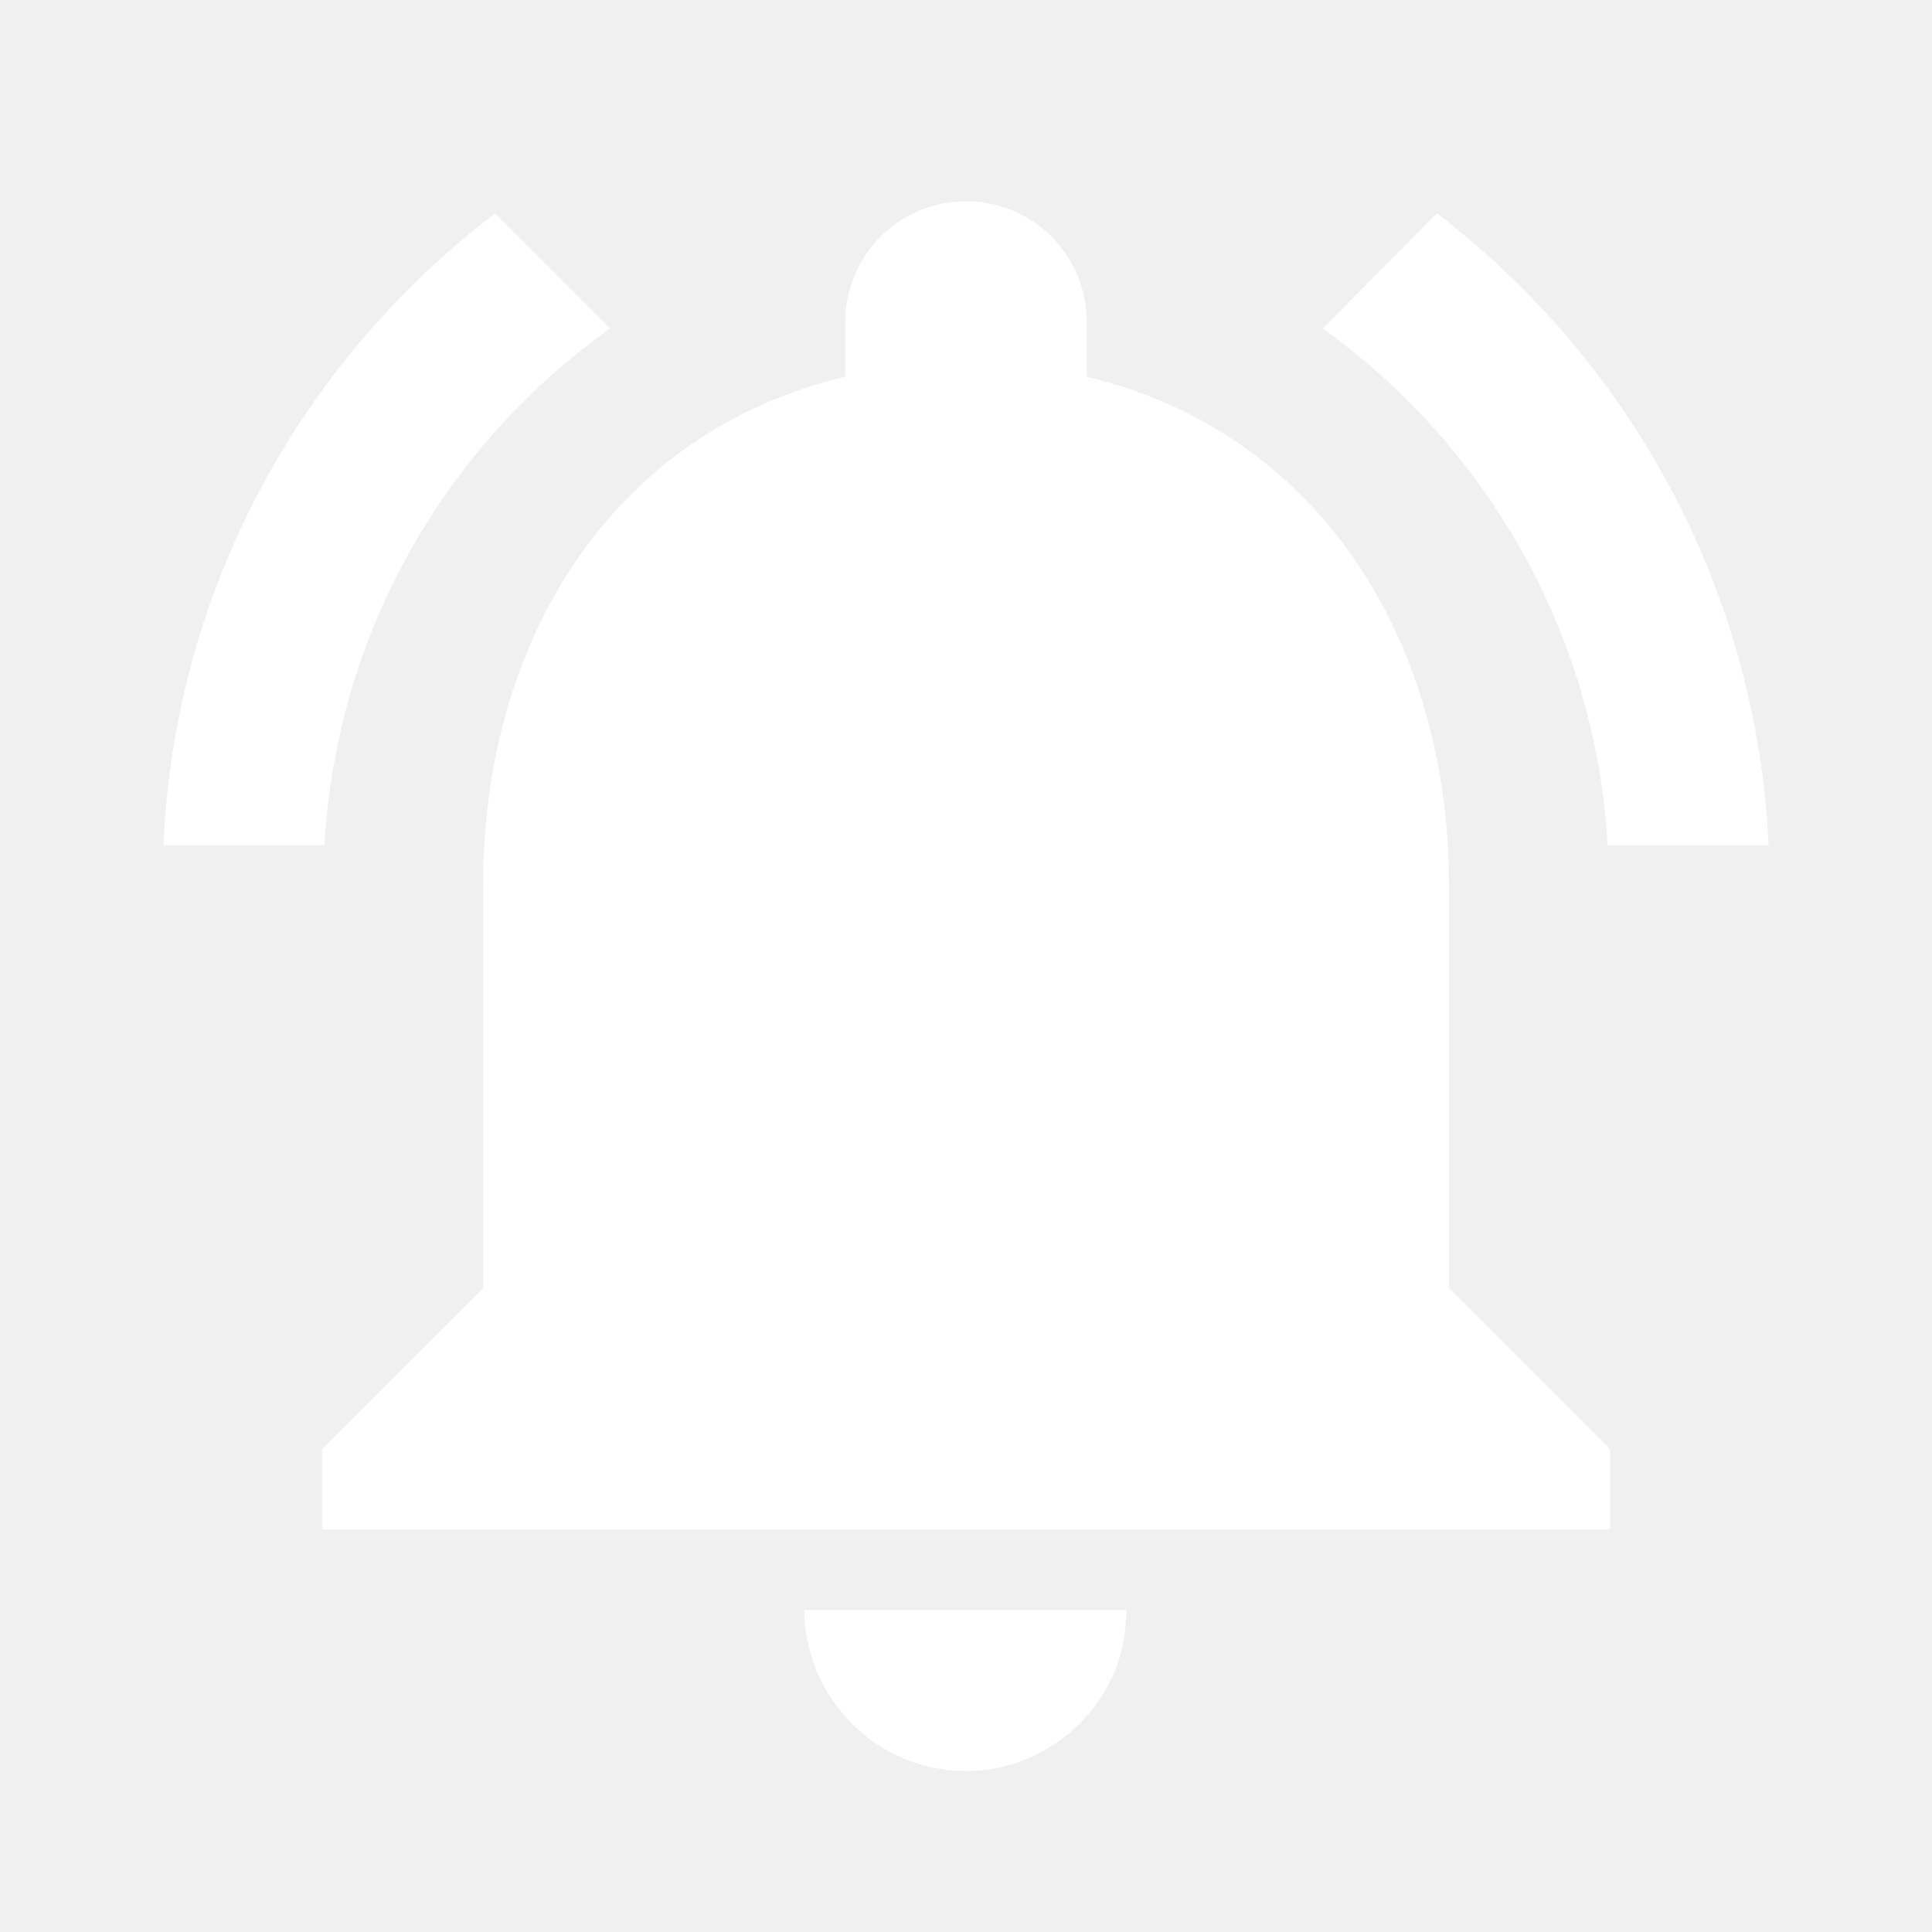
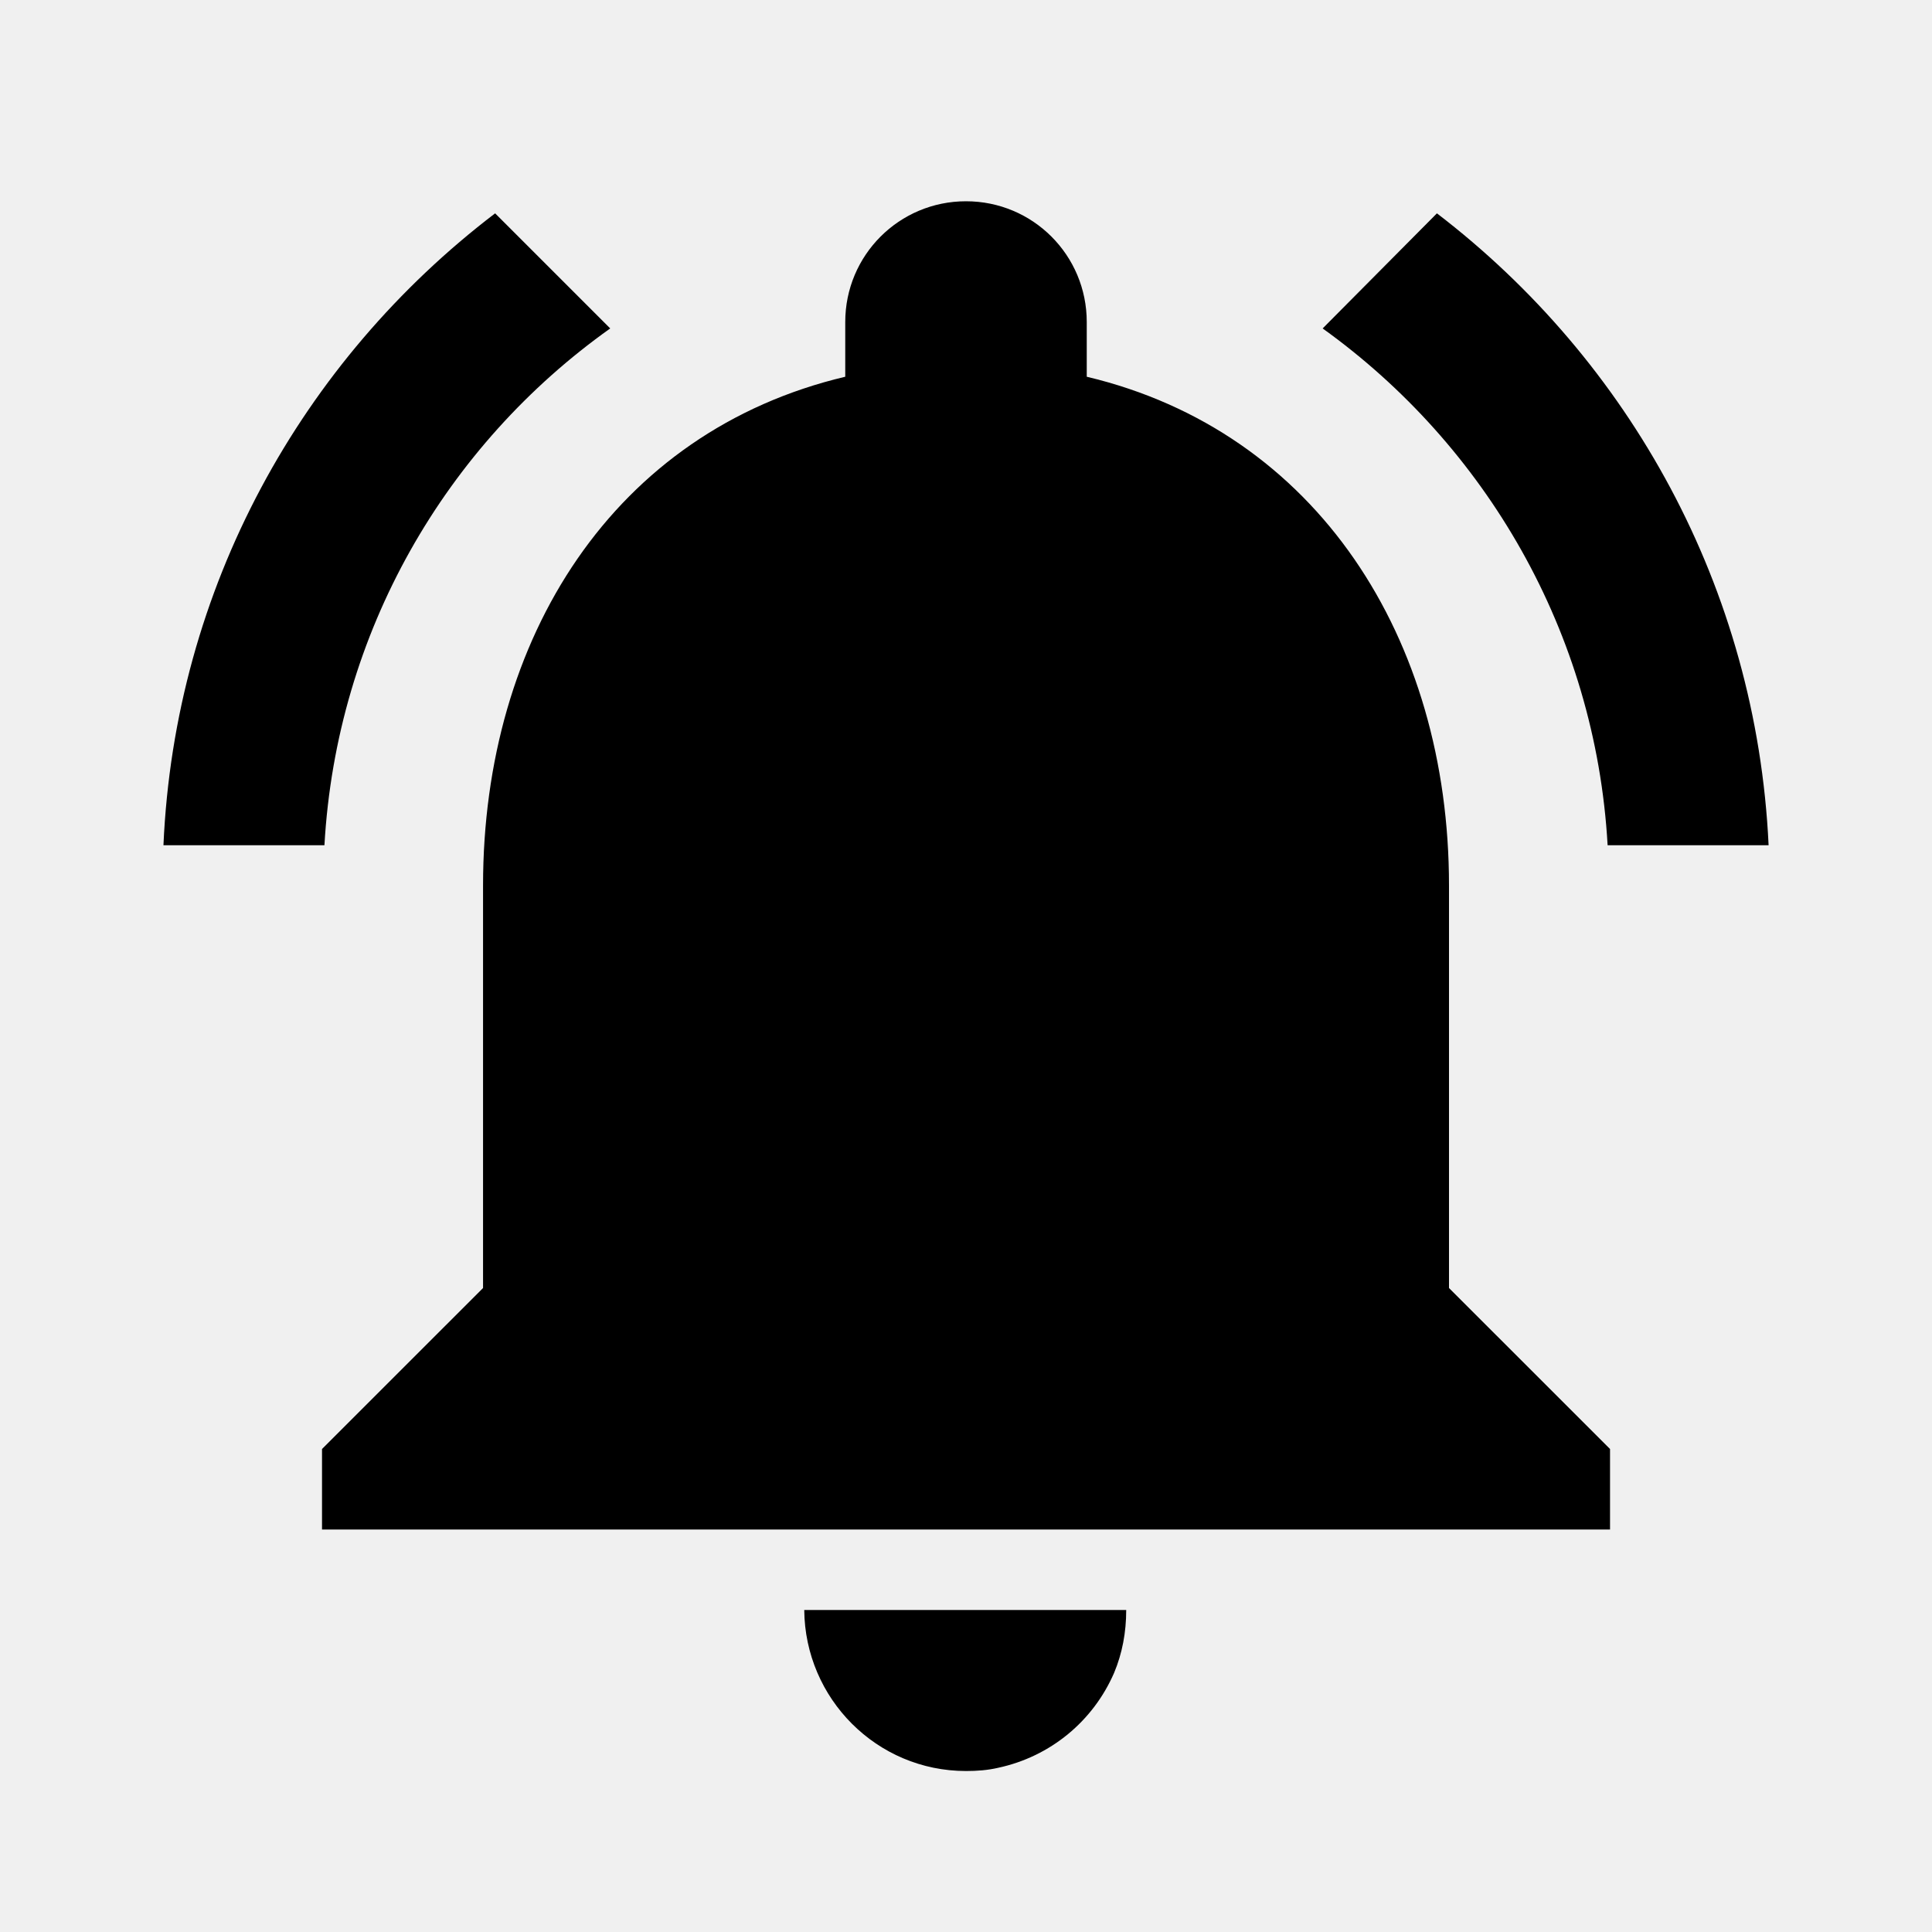
- <svg xmlns="http://www.w3.org/2000/svg" id="bell-icon" width="40" height="40" viewBox="0 0 40 40" fill="none">
-   <path class="mobile" d="M12.634 6.8L10.251 4.417C6.25 7.467 3.617 12.167 3.384 17.5H6.717C6.967 13.083 9.234 9.217 12.634 6.8ZM33.284 17.5H36.617C36.367 12.167 33.734 7.467 29.75 4.417L27.384 6.8C30.75 9.217 33.034 13.083 33.284 17.5ZM30 18.333C30 13.217 27.267 8.933 22.5 7.8V6.667C22.5 5.283 21.384 4.167 20 4.167C18.617 4.167 17.5 5.283 17.5 6.667V7.8C12.717 8.933 10.001 13.2 10.001 18.333V26.667L6.667 30V31.667H33.334V30L30 26.667V18.333ZM20 36.667C20.234 36.667 20.451 36.65 20.667 36.6C21.75 36.367 22.634 35.633 23.067 34.633C23.234 34.233 23.317 33.8 23.317 33.333H16.651C16.667 35.167 18.151 36.667 20 36.667Z" fill="white" />
+ <svg xmlns="http://www.w3.org/2000/svg" id="bell-icon" width="40" height="40" viewBox="0 0 40 40">
+   <path class="mobile" d="M12.634 6.8L10.251 4.417C6.25 7.467 3.617 12.167 3.384 17.5H6.717C6.967 13.083 9.234 9.217 12.634 6.8ZM33.284 17.5H36.617C36.367 12.167 33.734 7.467 29.75 4.417L27.384 6.8C30.75 9.217 33.034 13.083 33.284 17.5ZM30 18.333C30 13.217 27.267 8.933 22.5 7.8V6.667C22.5 5.283 21.384 4.167 20 4.167C18.617 4.167 17.5 5.283 17.5 6.667V7.8C12.717 8.933 10.001 13.2 10.001 18.333V26.667L6.667 30V31.667H33.334V30L30 26.667V18.333ZM20 36.667C20.234 36.667 20.451 36.65 20.667 36.6C21.75 36.367 22.634 35.633 23.067 34.633C23.234 34.233 23.317 33.8 23.317 33.333H16.651C16.667 35.167 18.151 36.667 20 36.667Z" />
</svg>
